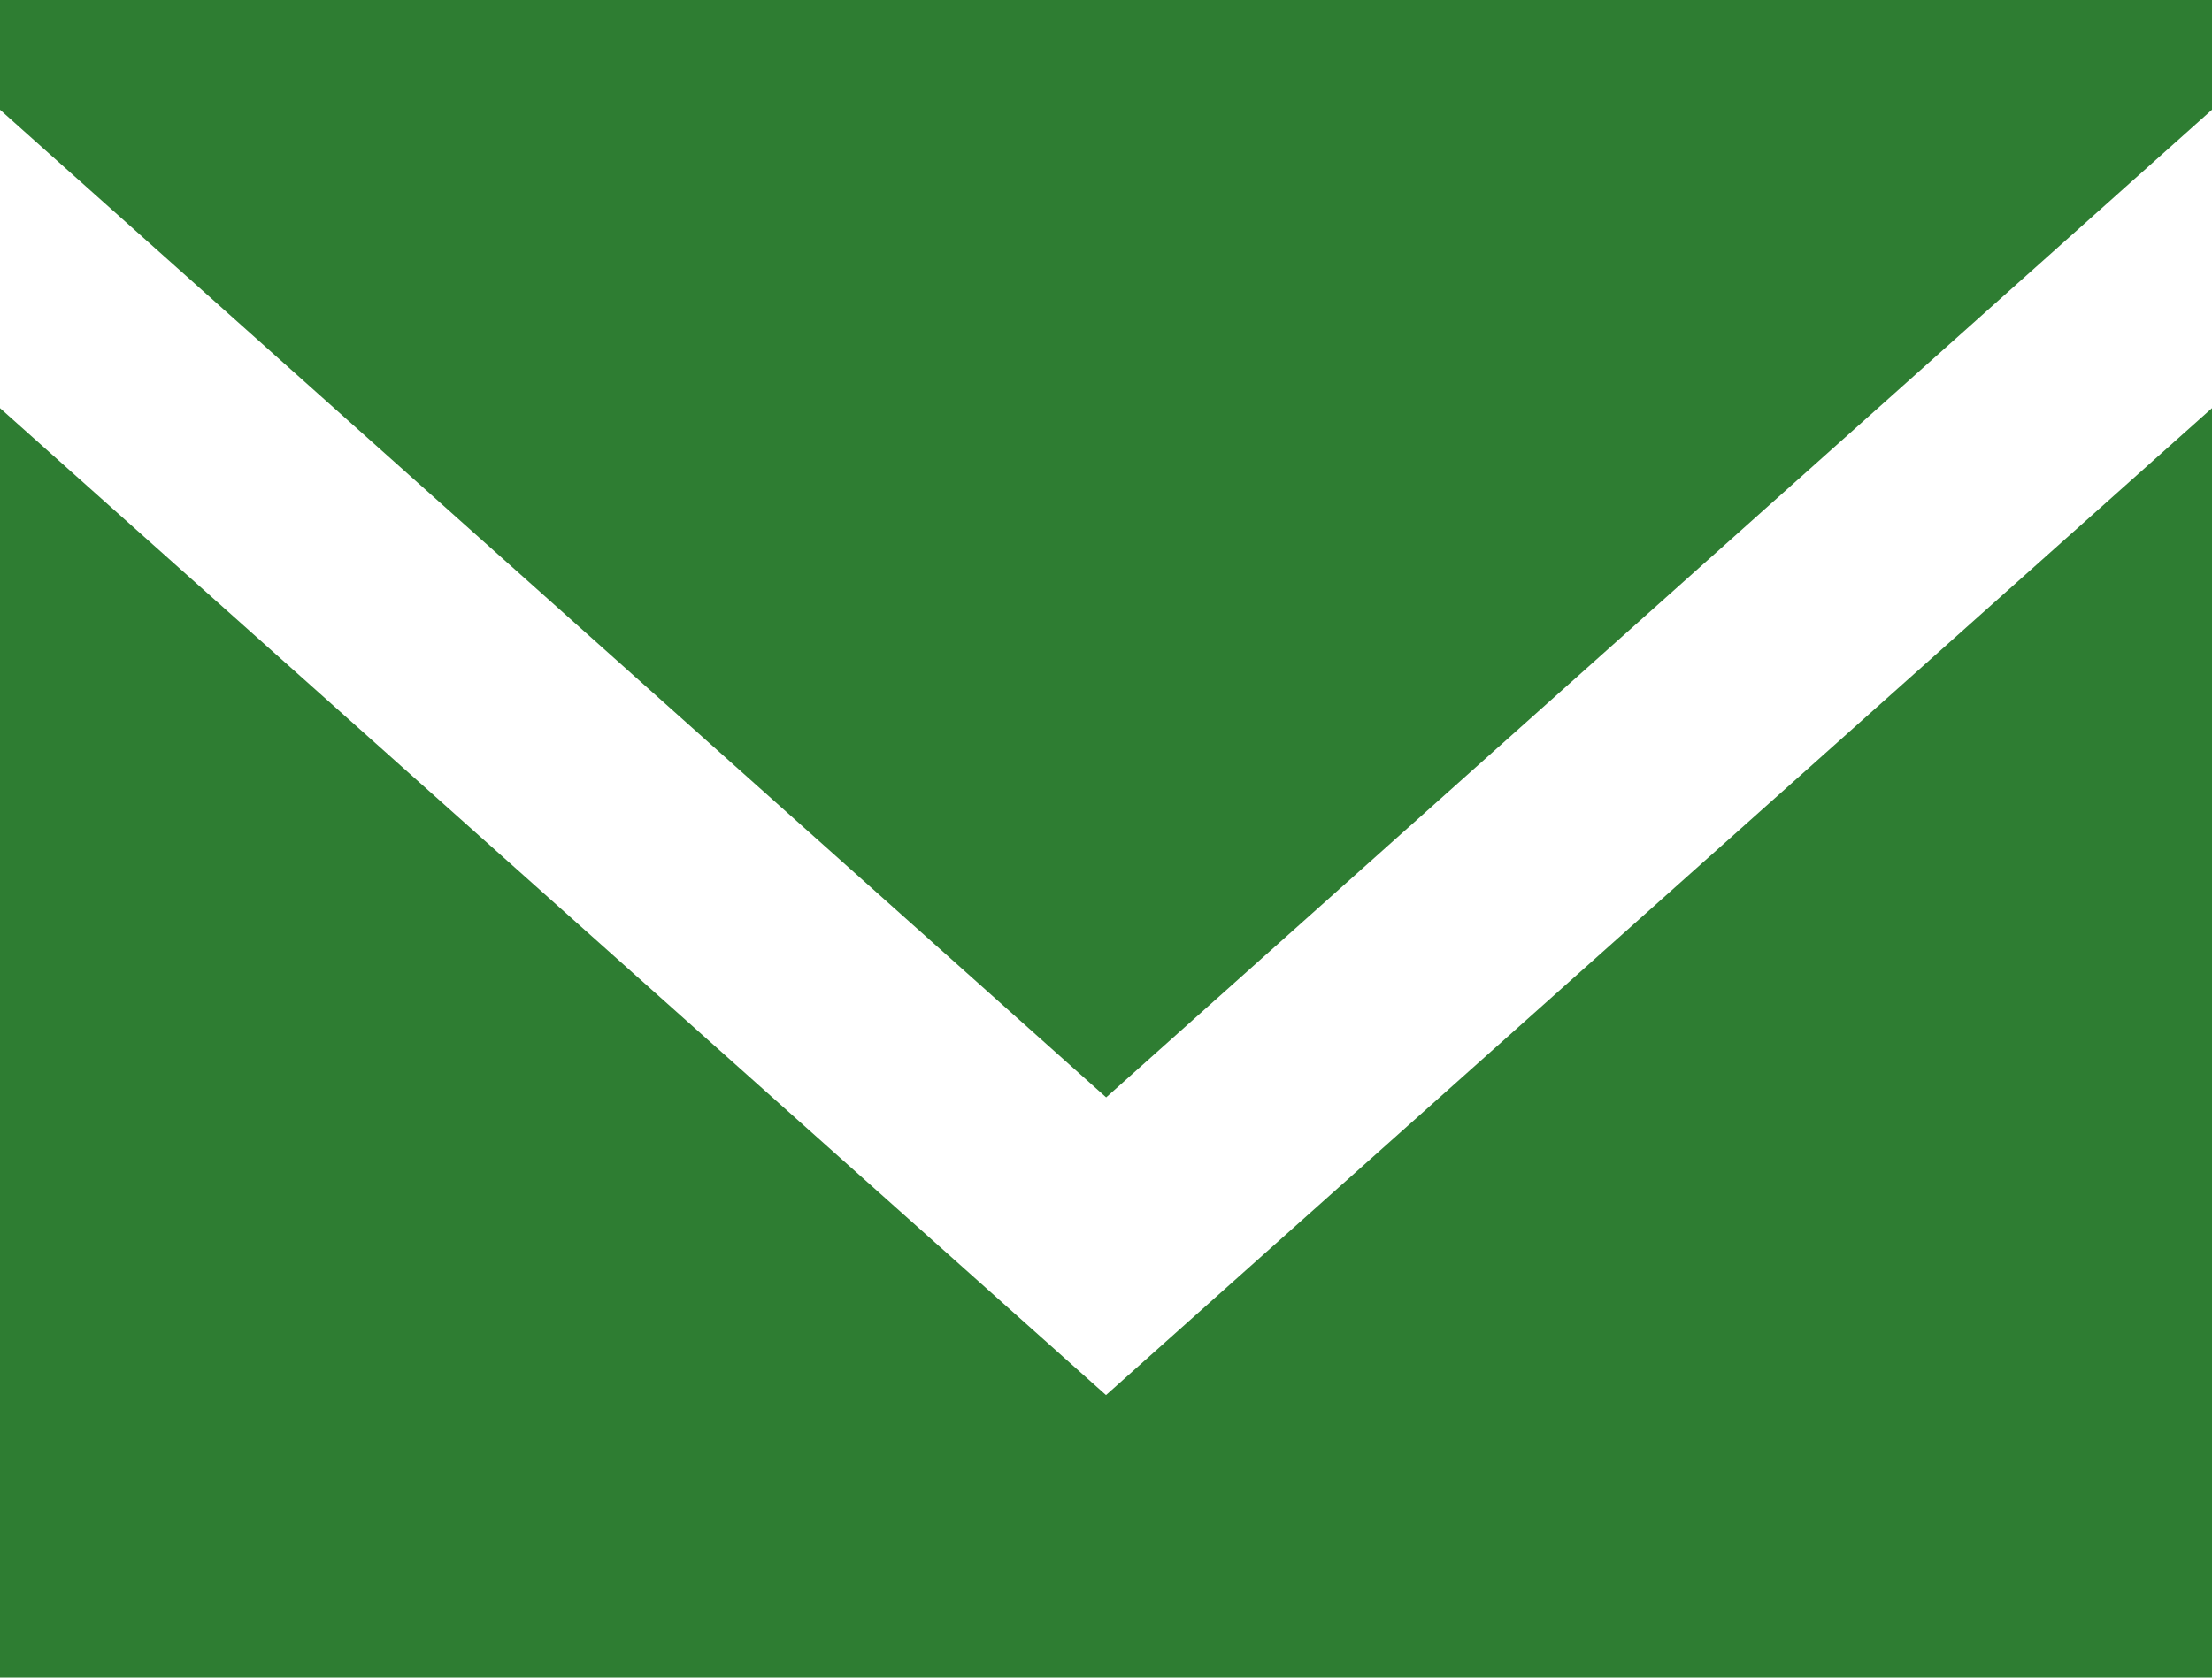
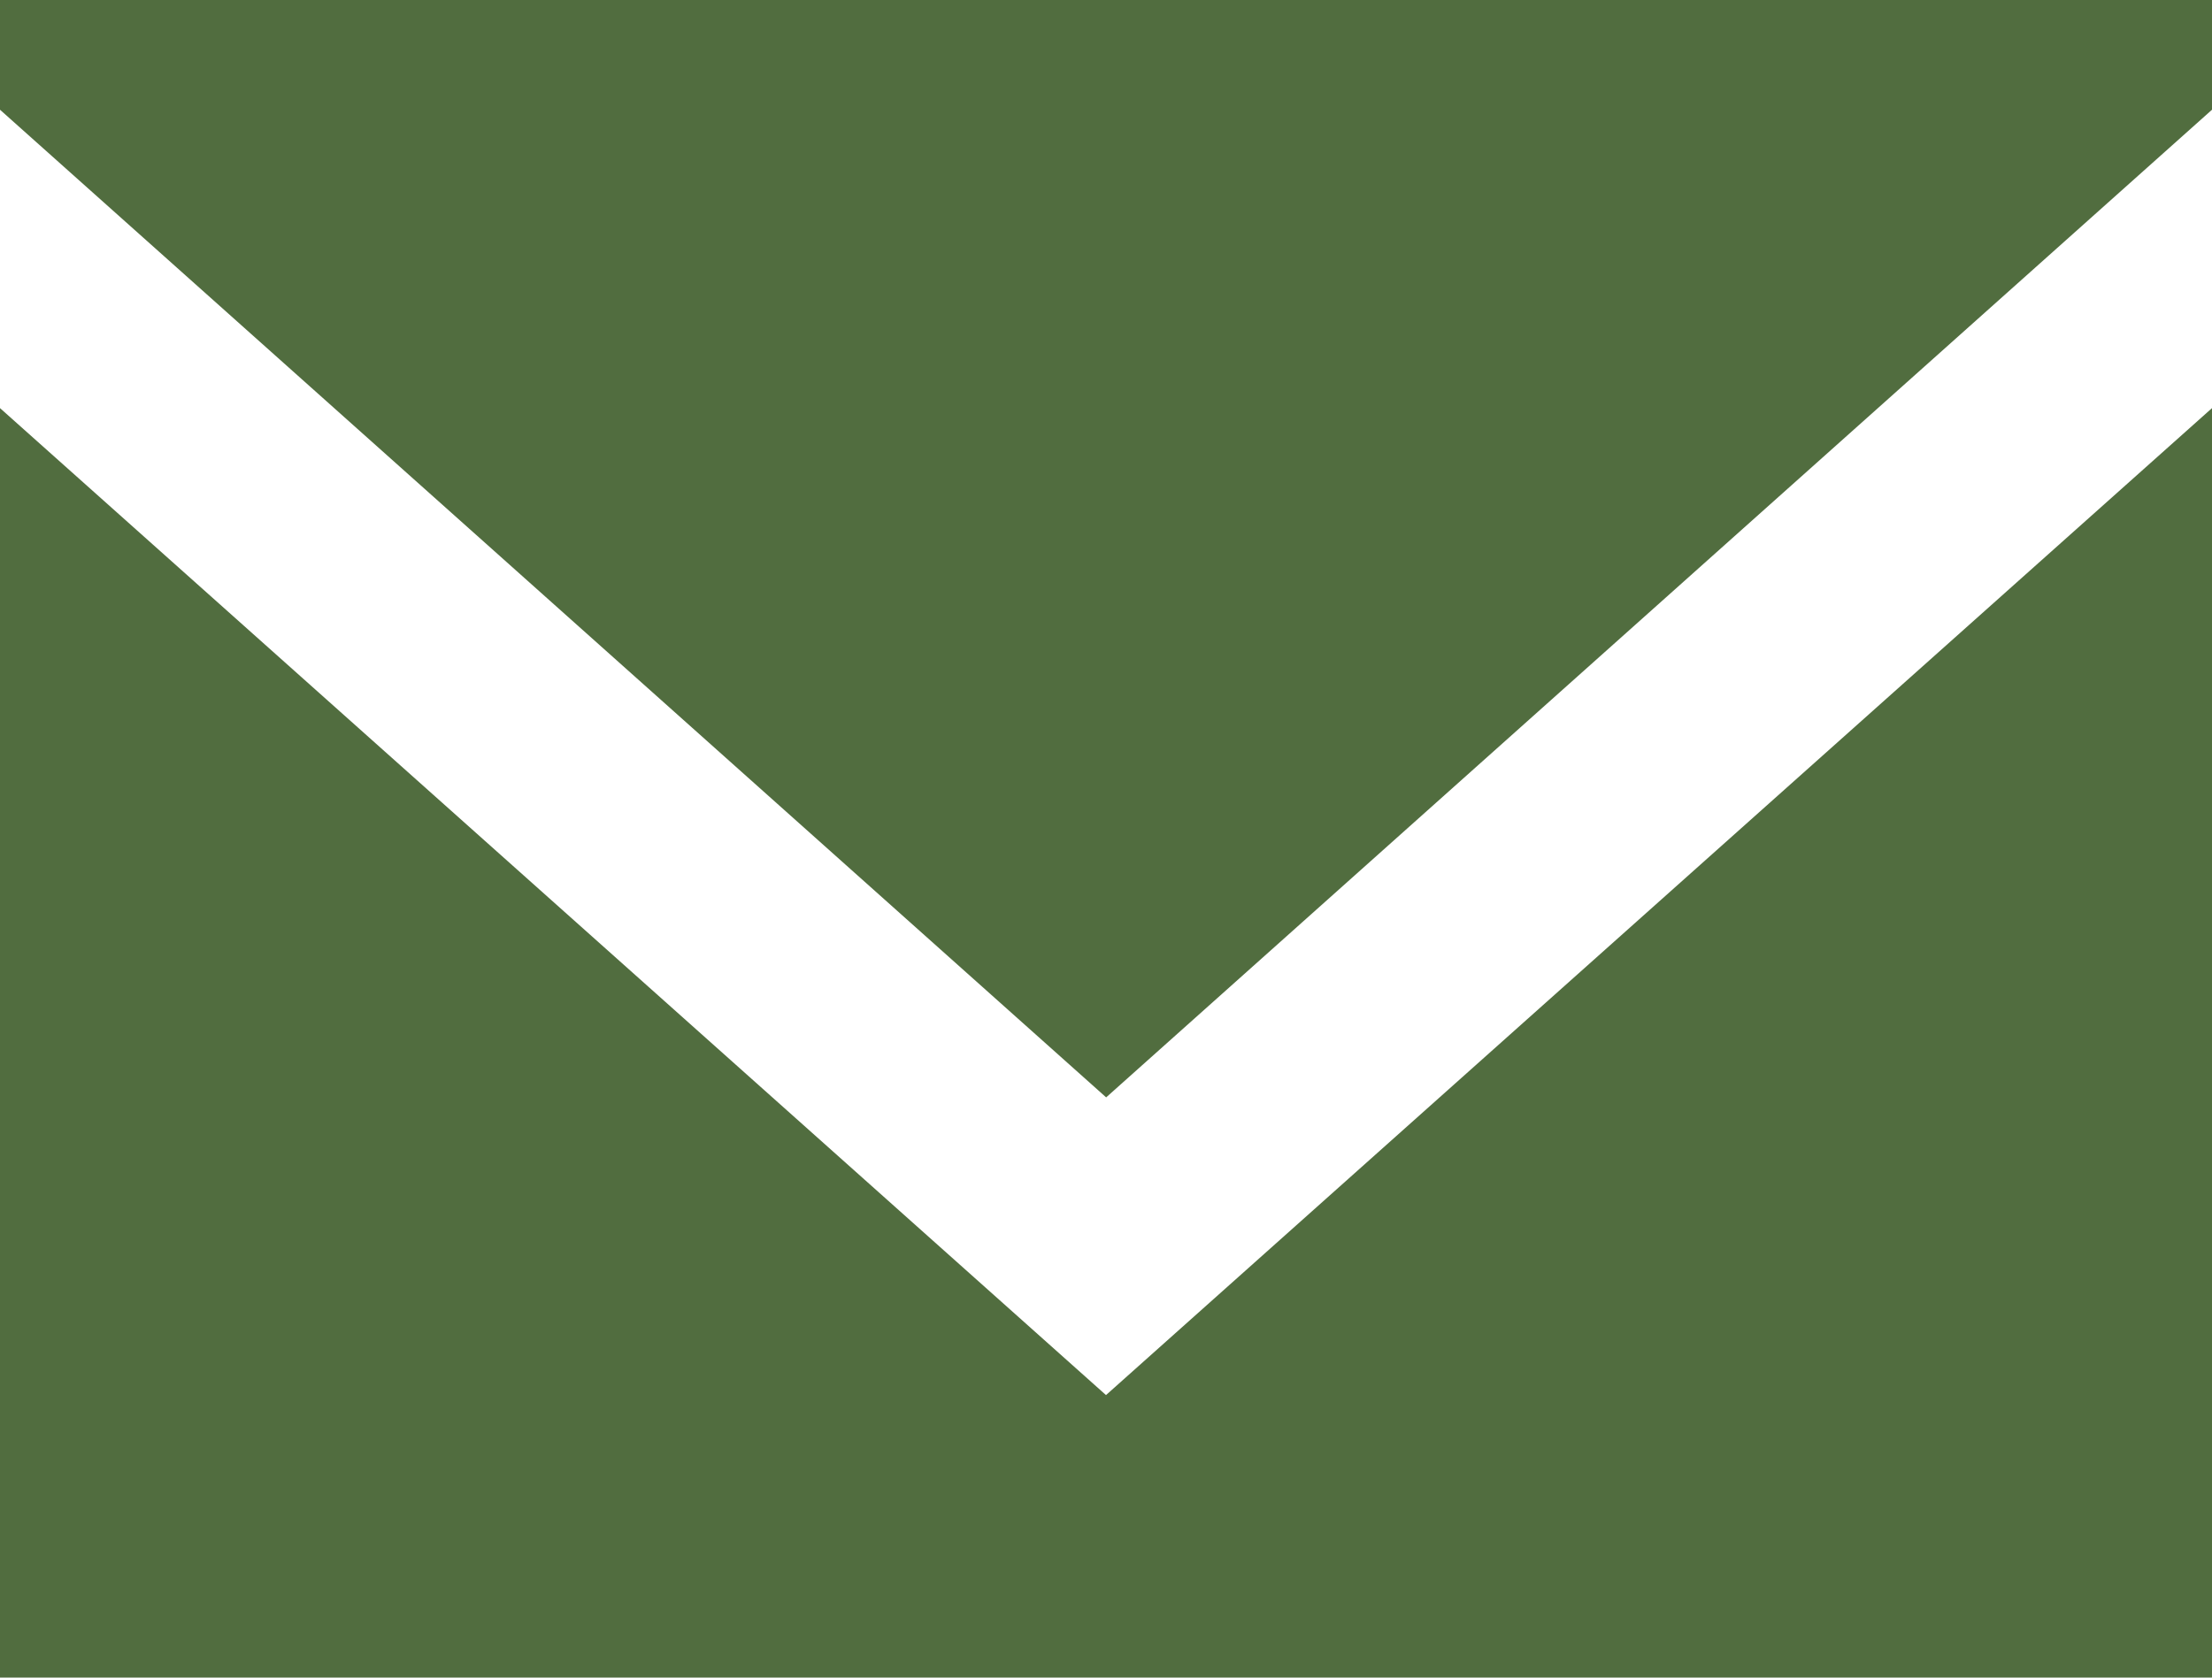
- <svg xmlns="http://www.w3.org/2000/svg" width="29" height="22" viewBox="0 0 29 22" fill="none">
-   <path fill-rule="evenodd" clip-rule="evenodd" d="M14.5 18.295L0 5.352V22H29V5.352L14.5 18.295ZM14.502 14.391L0 1.439V0H29V1.439L14.502 14.391Z" fill="#2E7D32" />
+ <svg xmlns="http://www.w3.org/2000/svg" width="29" height="22" xml:space="preserve" overflow="hidden">
+   <g transform="translate(-625 -349)">
+     <path d="M639.5 367.295 625 354.352 625 371 654 371 654 354.352 639.5 367.295ZM639.502 363.391 625 350.439 625 349 654 349 654 350.439 639.502 363.391Z" fill="#516D3F" fill-rule="evenodd" />
+   </g>
</svg>
